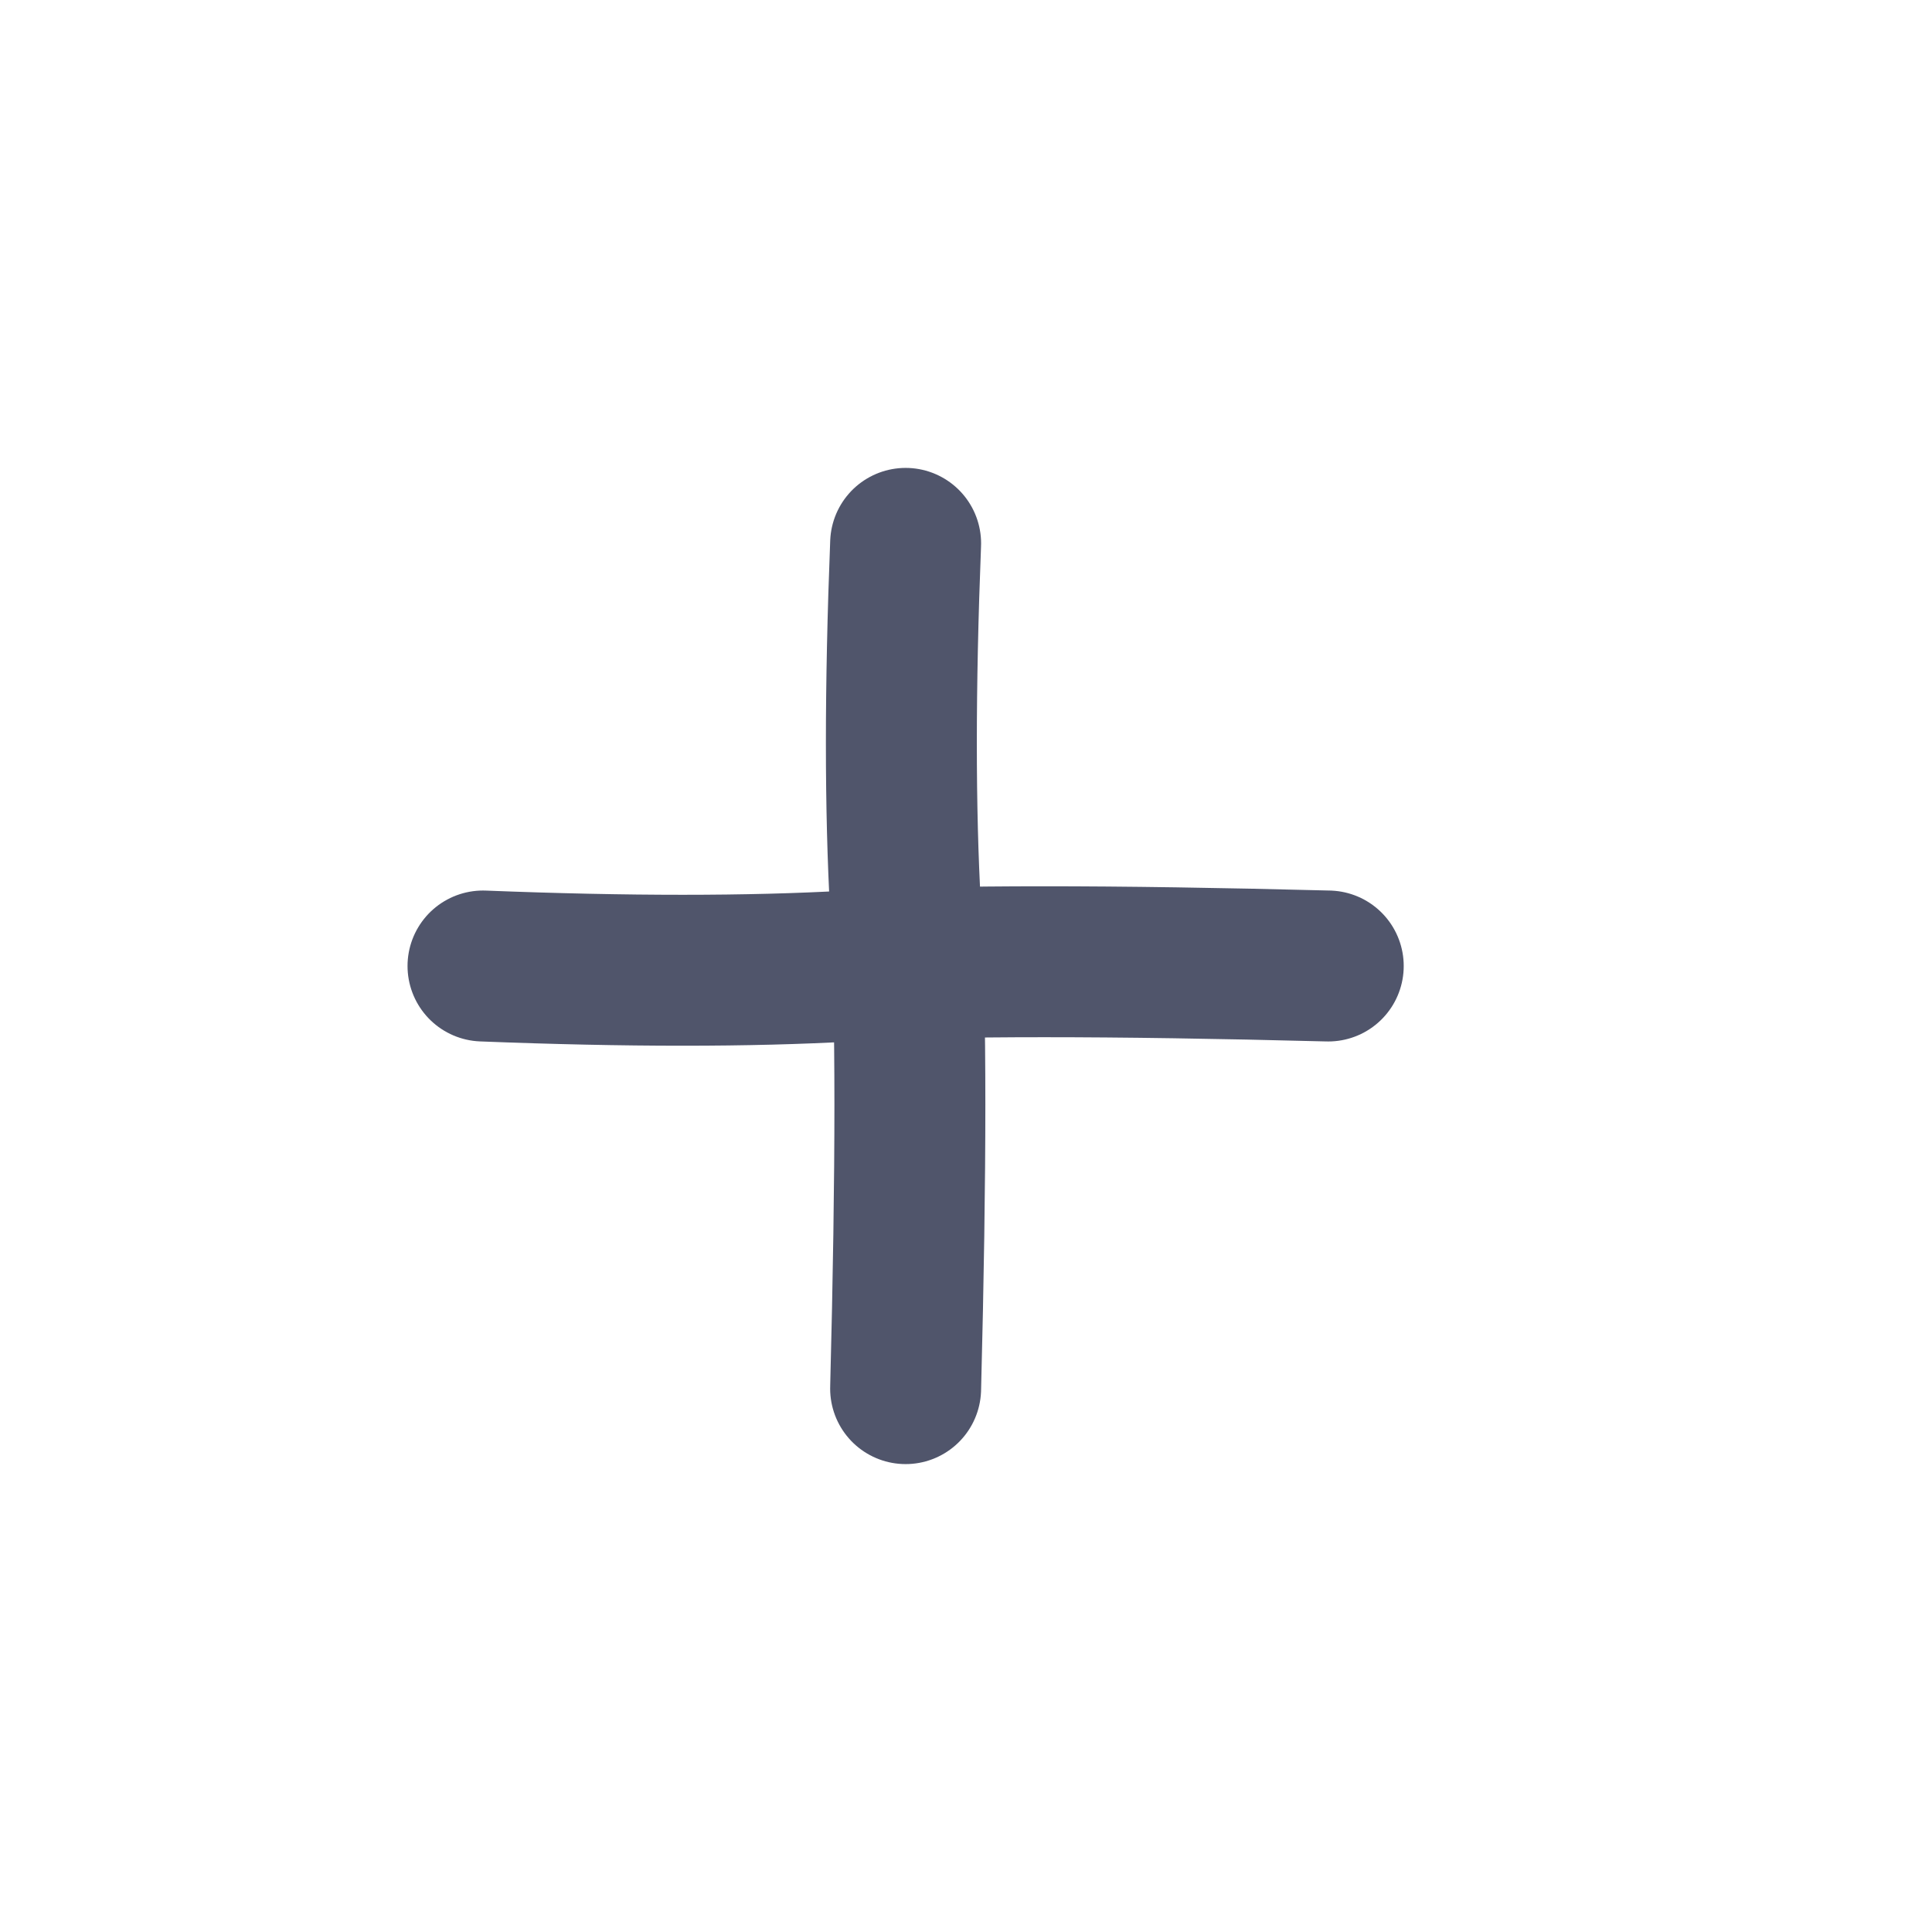
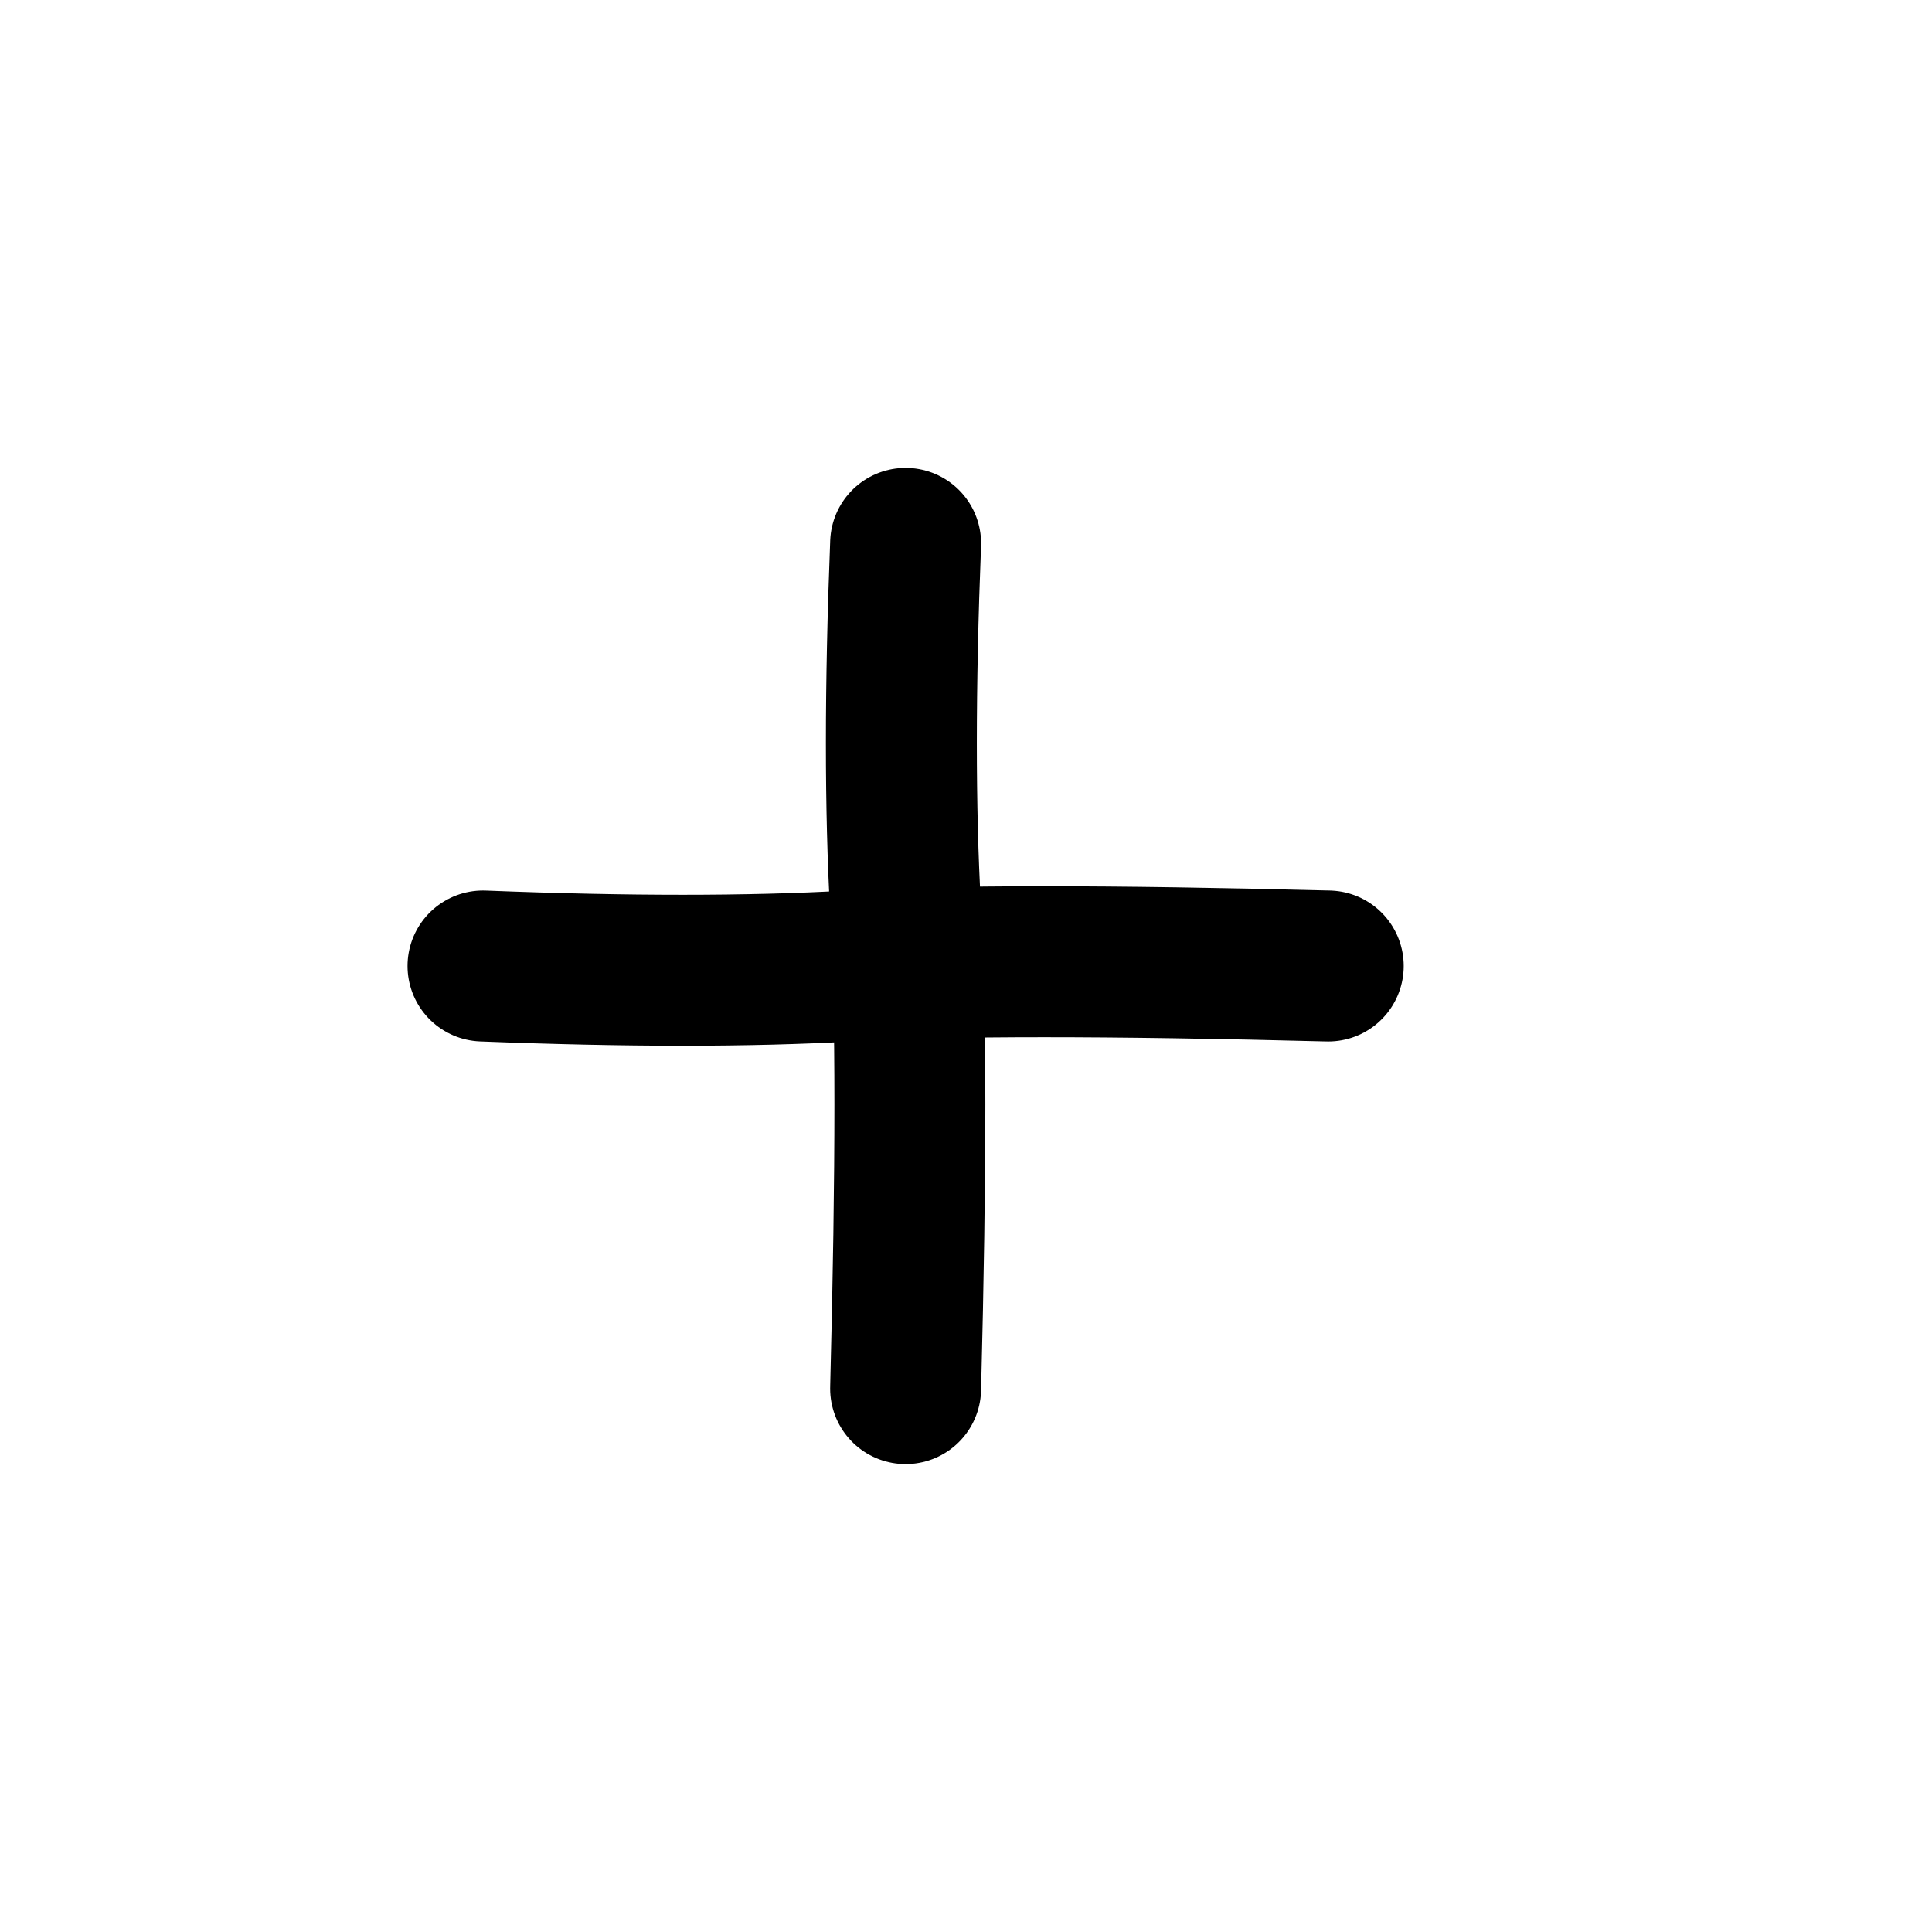
<svg xmlns="http://www.w3.org/2000/svg" width="16px" height="16px" viewBox="0 0 16 16" version="1.1">
  <g id="plus-icon" stroke="none" fill="none" fill-rule="evenodd" stroke-linecap="round" stroke-linejoin="round" stroke-width="1">
-     <g id="next" transform="translate(2, 5)" fill="#50556B" stroke="#50556B">
+     <g id="next" transform="translate(2, 5)" stroke="currentColor">
      <path d="M2,3 C3.194,3.047 4.205,3.047 5.034,3 C5.862,2.953 7.184,2.953 9,3" id="Path" stroke-width="1.25" />
      <path d="M2,3 C3.194,3.047 4.205,3.047 5.034,3 C5.862,2.953 7.184,2.953 9,3" id="Path" stroke-width="1.25" transform="translate(5.5, 3) rotate(90) translate(-5.5, -3)" />
    </g>
  </g>
</svg>
